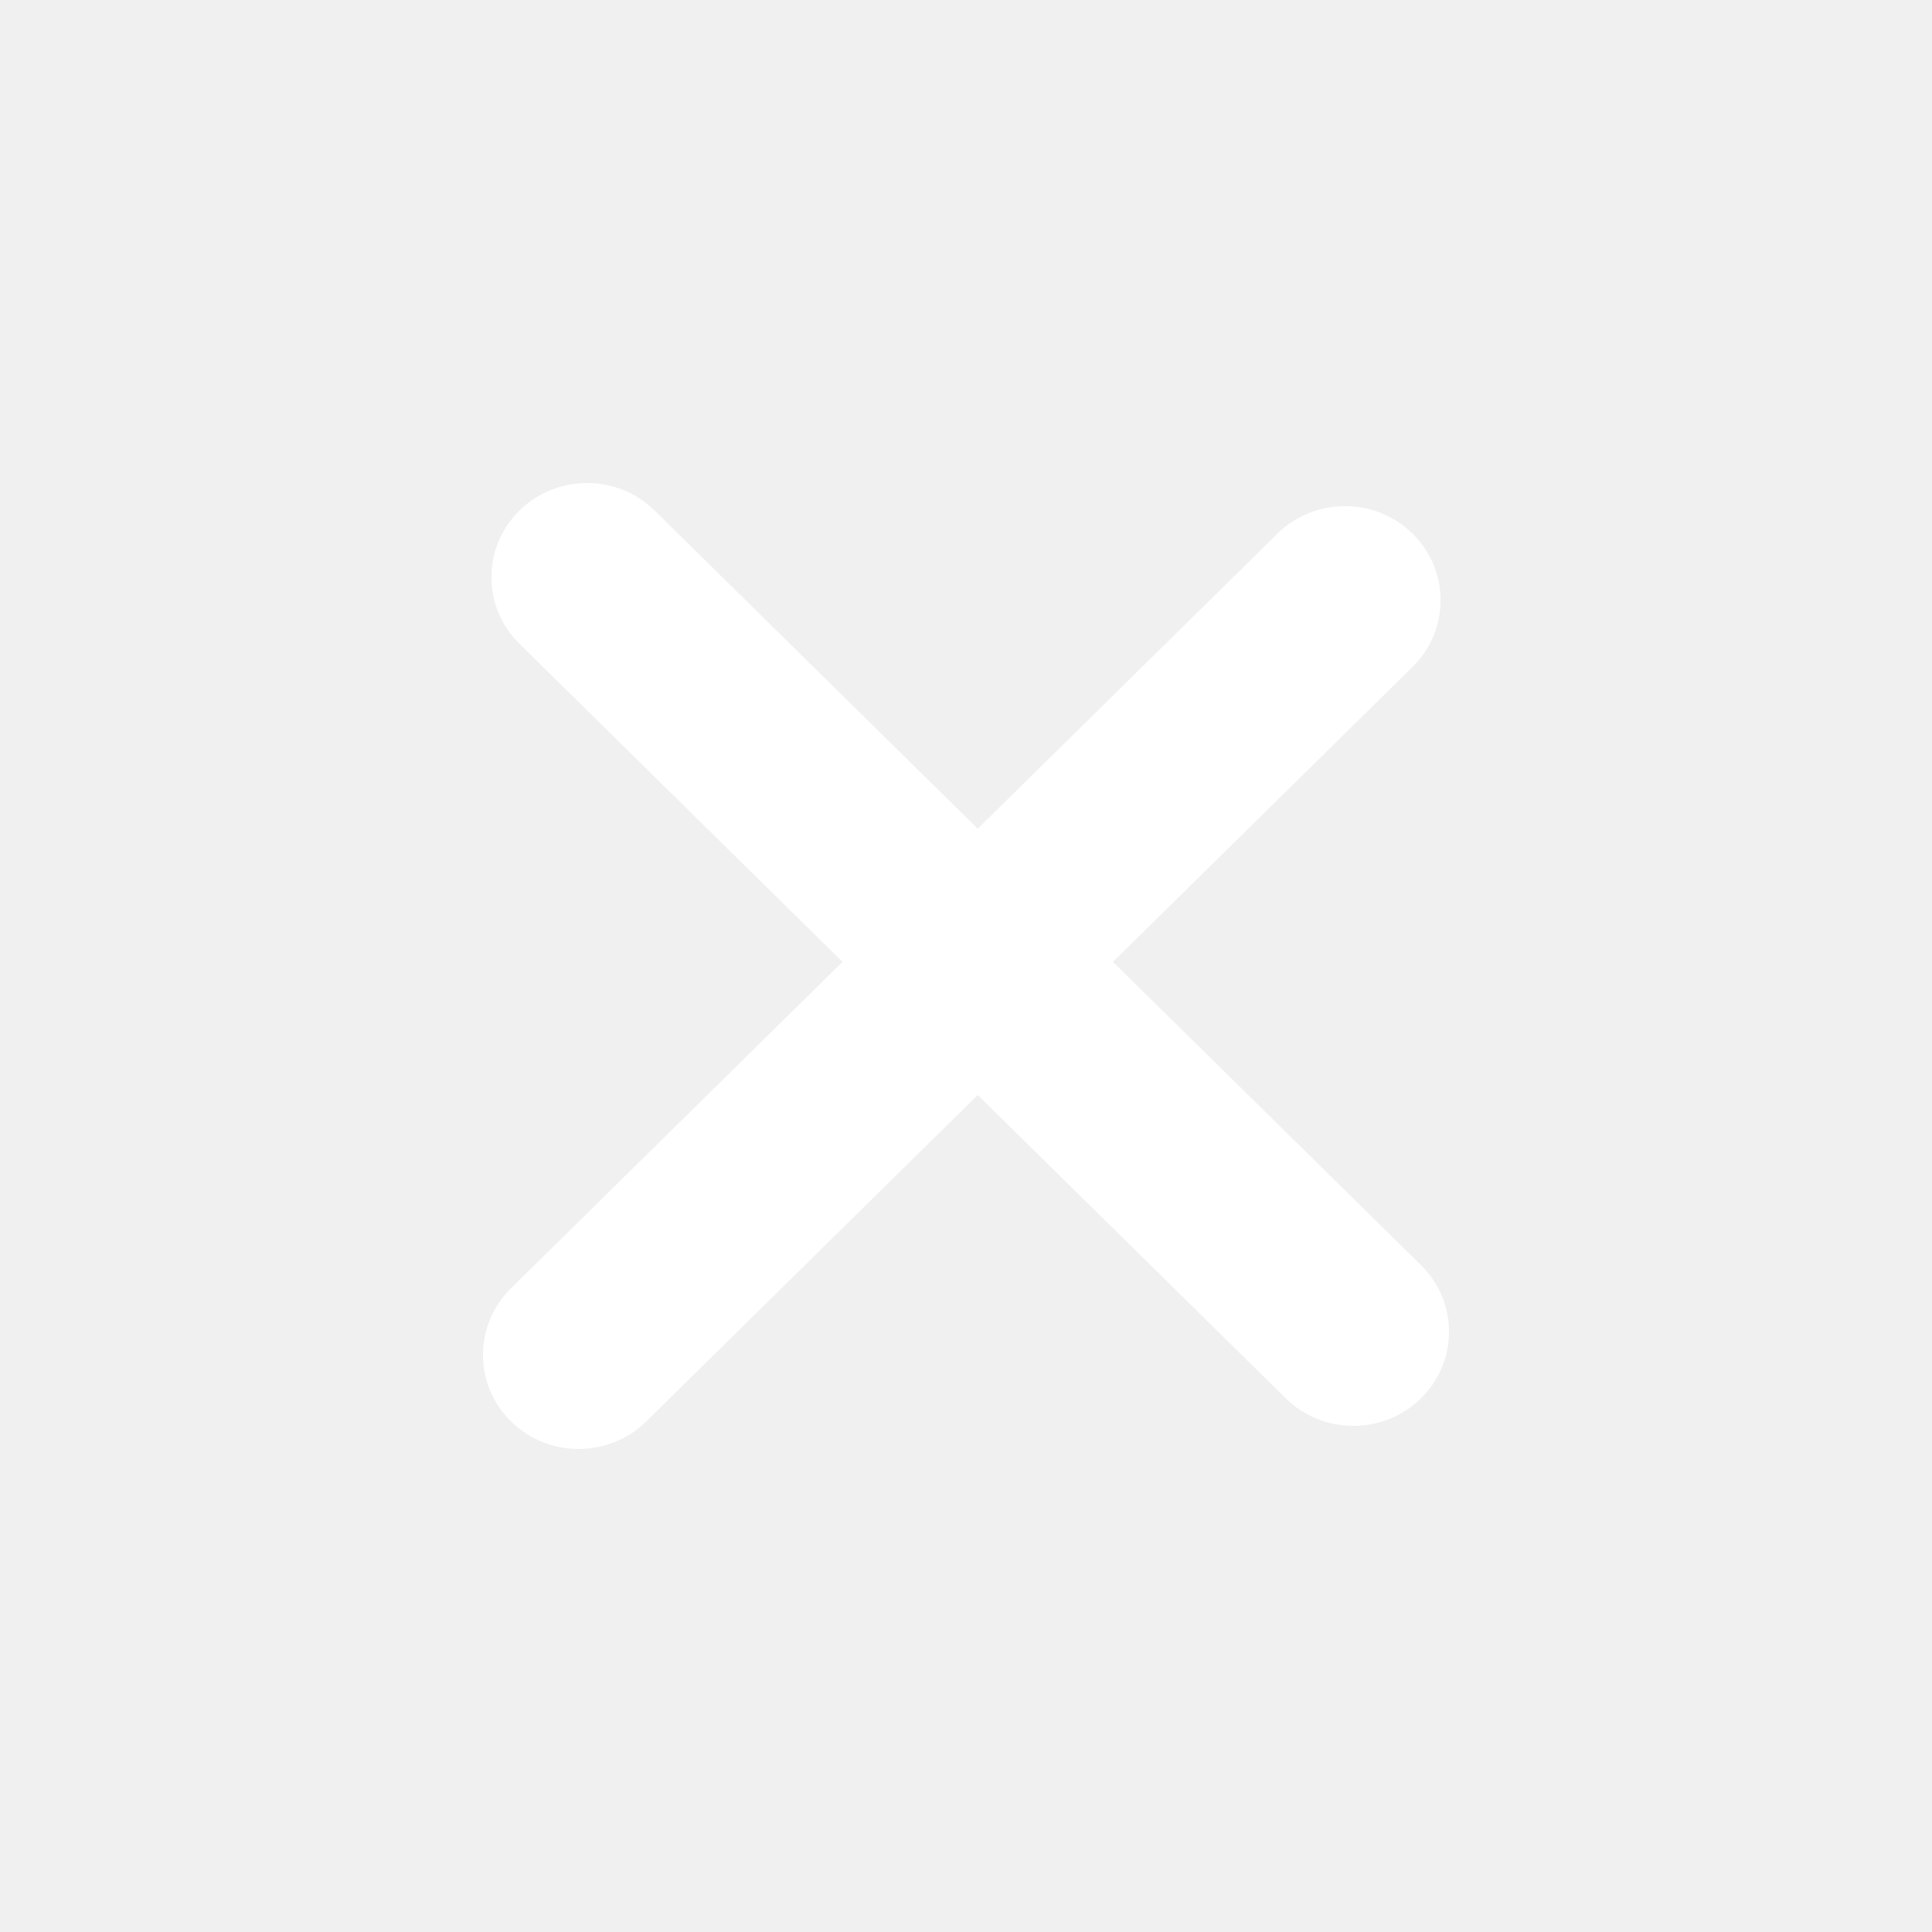
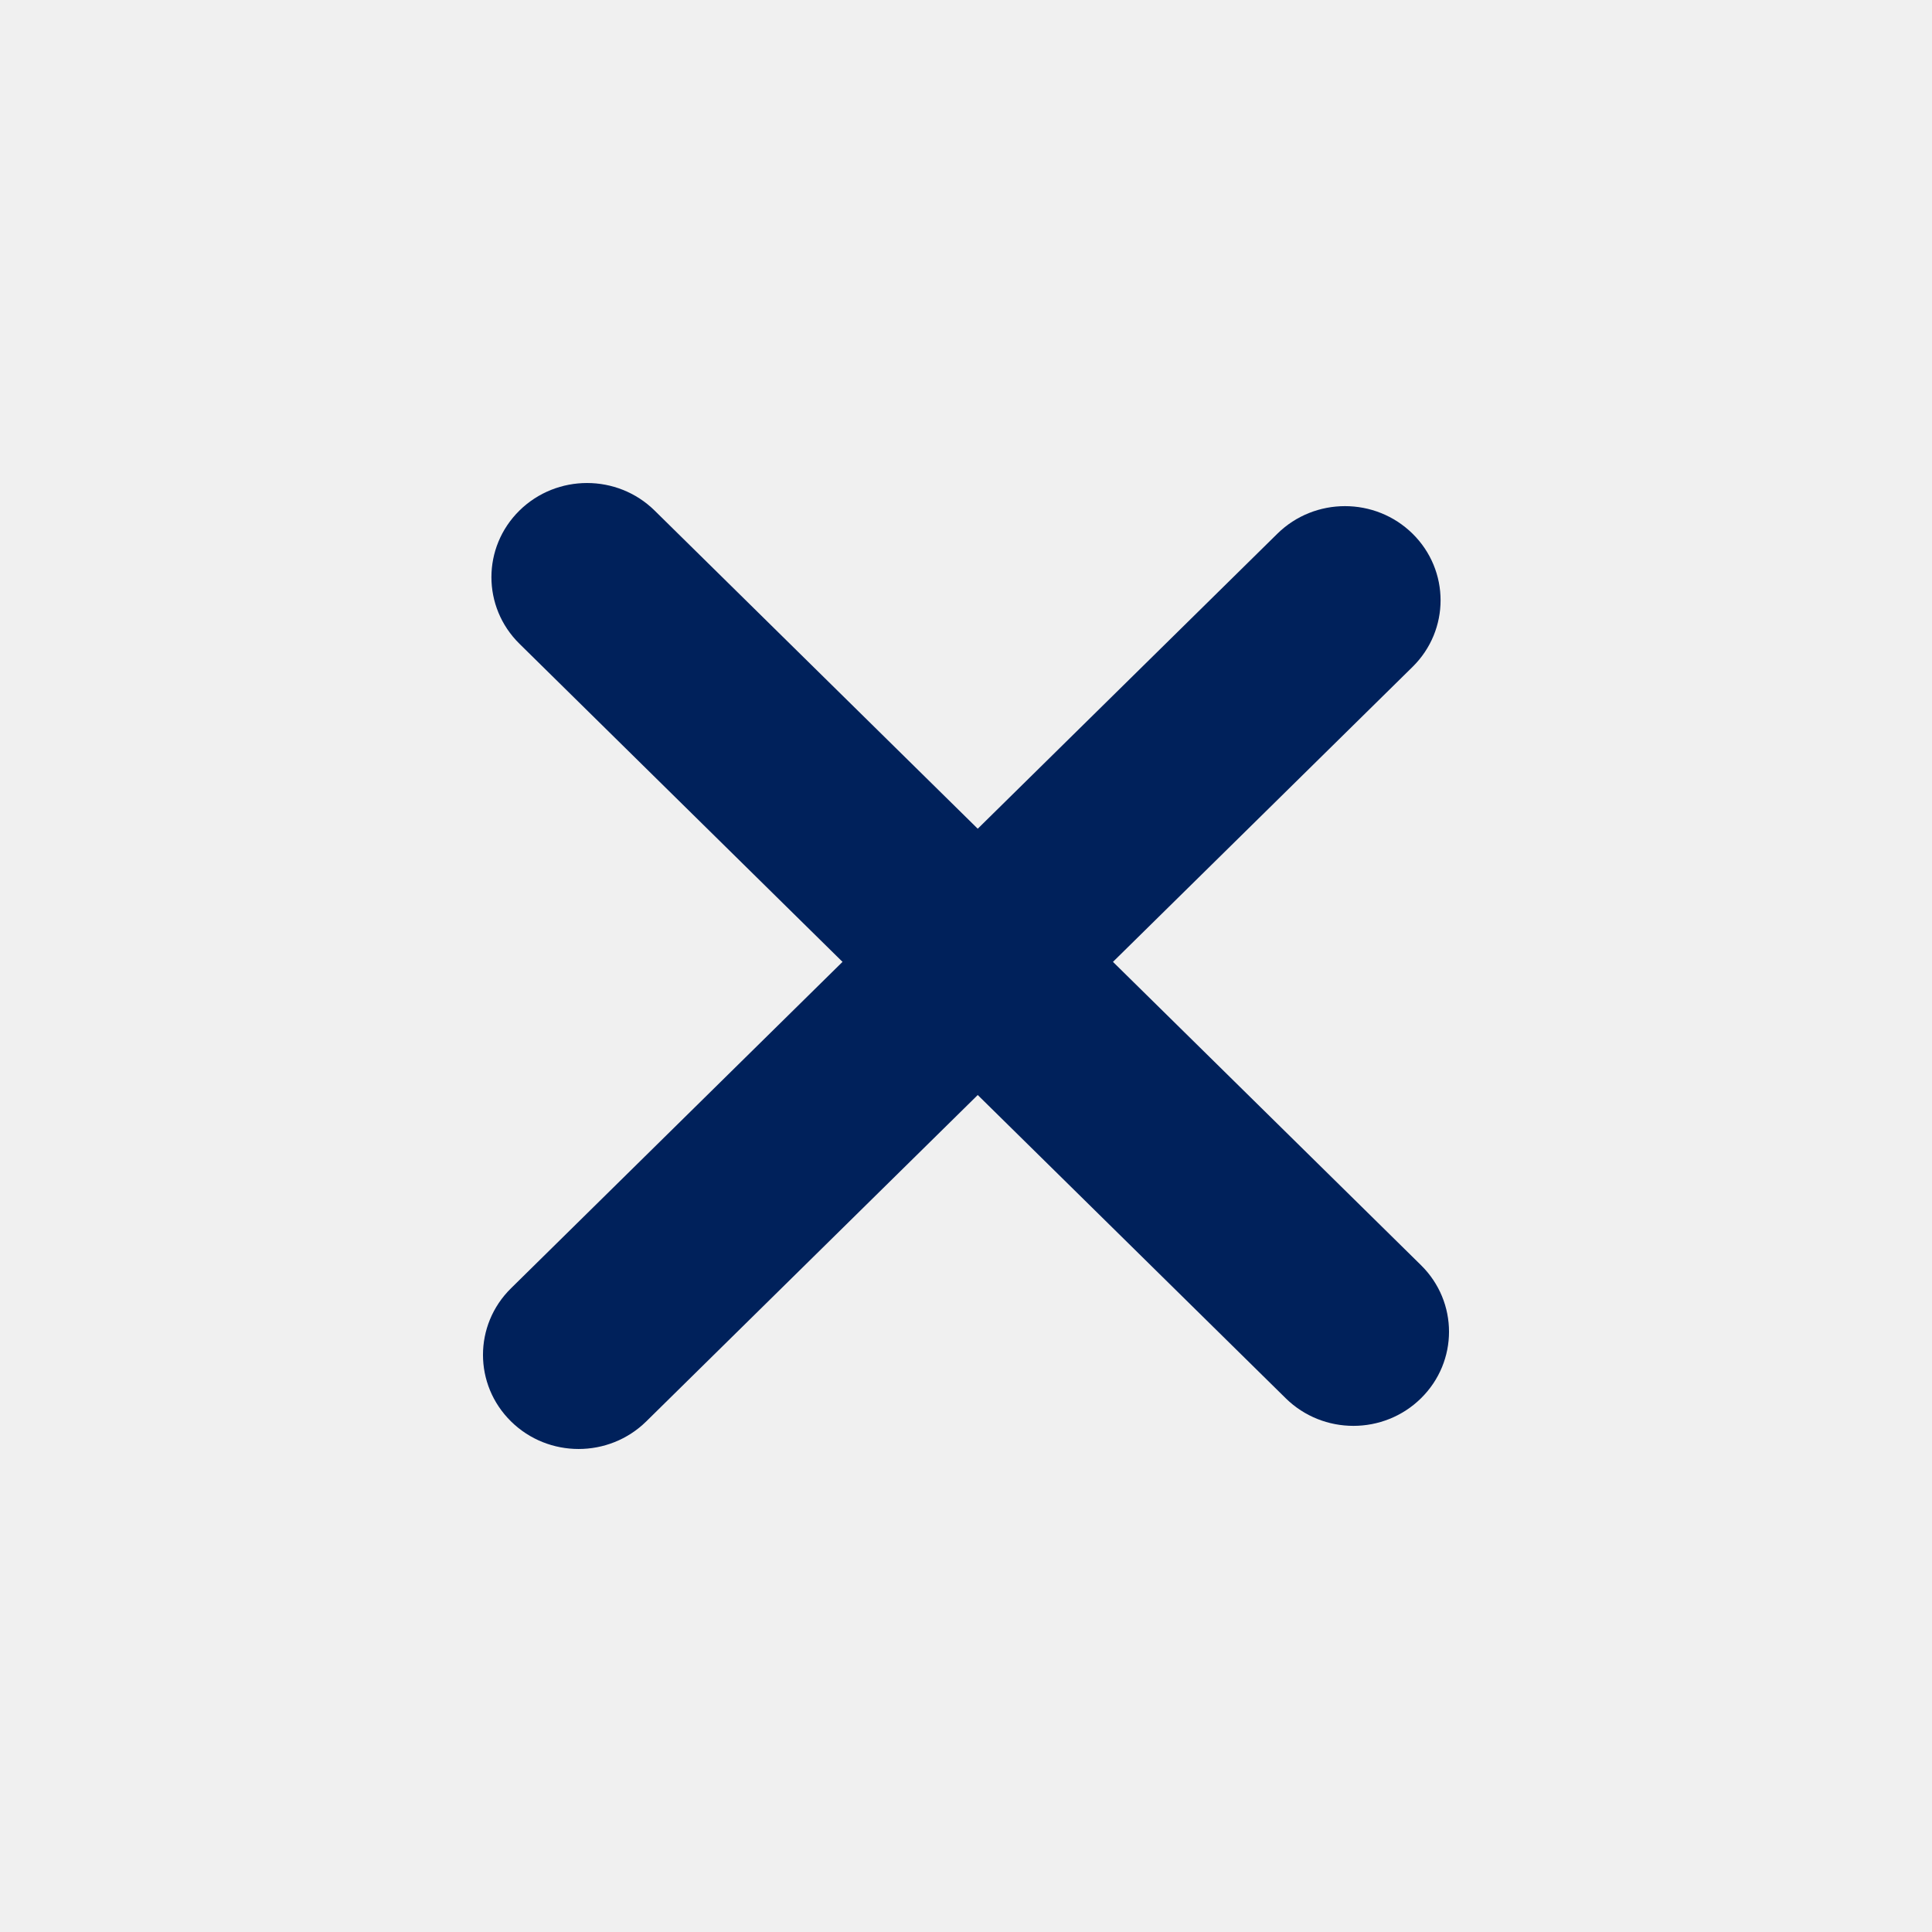
<svg xmlns="http://www.w3.org/2000/svg" width="32" height="32" viewBox="0 0 32 32" fill="none">
-   <path d="M8.464 23.543C7.845 22.934 7.845 21.947 8.464 21.338L21.157 8.84C21.776 8.231 22.778 8.231 23.397 8.84C24.015 9.449 24.015 10.436 23.397 11.045L10.704 23.543C10.085 24.152 9.082 24.152 8.464 23.543Z" fill="white" />
-   <path d="M8.603 8.457C9.222 7.848 10.225 7.848 10.843 8.457L23.536 20.955C24.155 21.564 24.155 22.551 23.536 23.16C22.918 23.769 21.915 23.769 21.296 23.16L8.603 10.662C7.985 10.053 7.985 9.066 8.603 8.457Z" fill="white" />
+   <path d="M8.464 23.543C7.845 22.934 7.845 21.947 8.464 21.338L21.157 8.84C21.776 8.231 22.778 8.231 23.397 8.84C24.015 9.449 24.015 10.436 23.397 11.045L10.704 23.543C10.085 24.152 9.082 24.152 8.464 23.543Z" fill="#00215B" />
+   <path d="M8.603 8.457C9.222 7.848 10.225 7.848 10.843 8.457L23.536 20.955C24.155 21.564 24.155 22.551 23.536 23.16C22.918 23.769 21.915 23.769 21.296 23.16L8.603 10.662C7.985 10.053 7.985 9.066 8.603 8.457Z" fill="#00215B" />
</svg>
